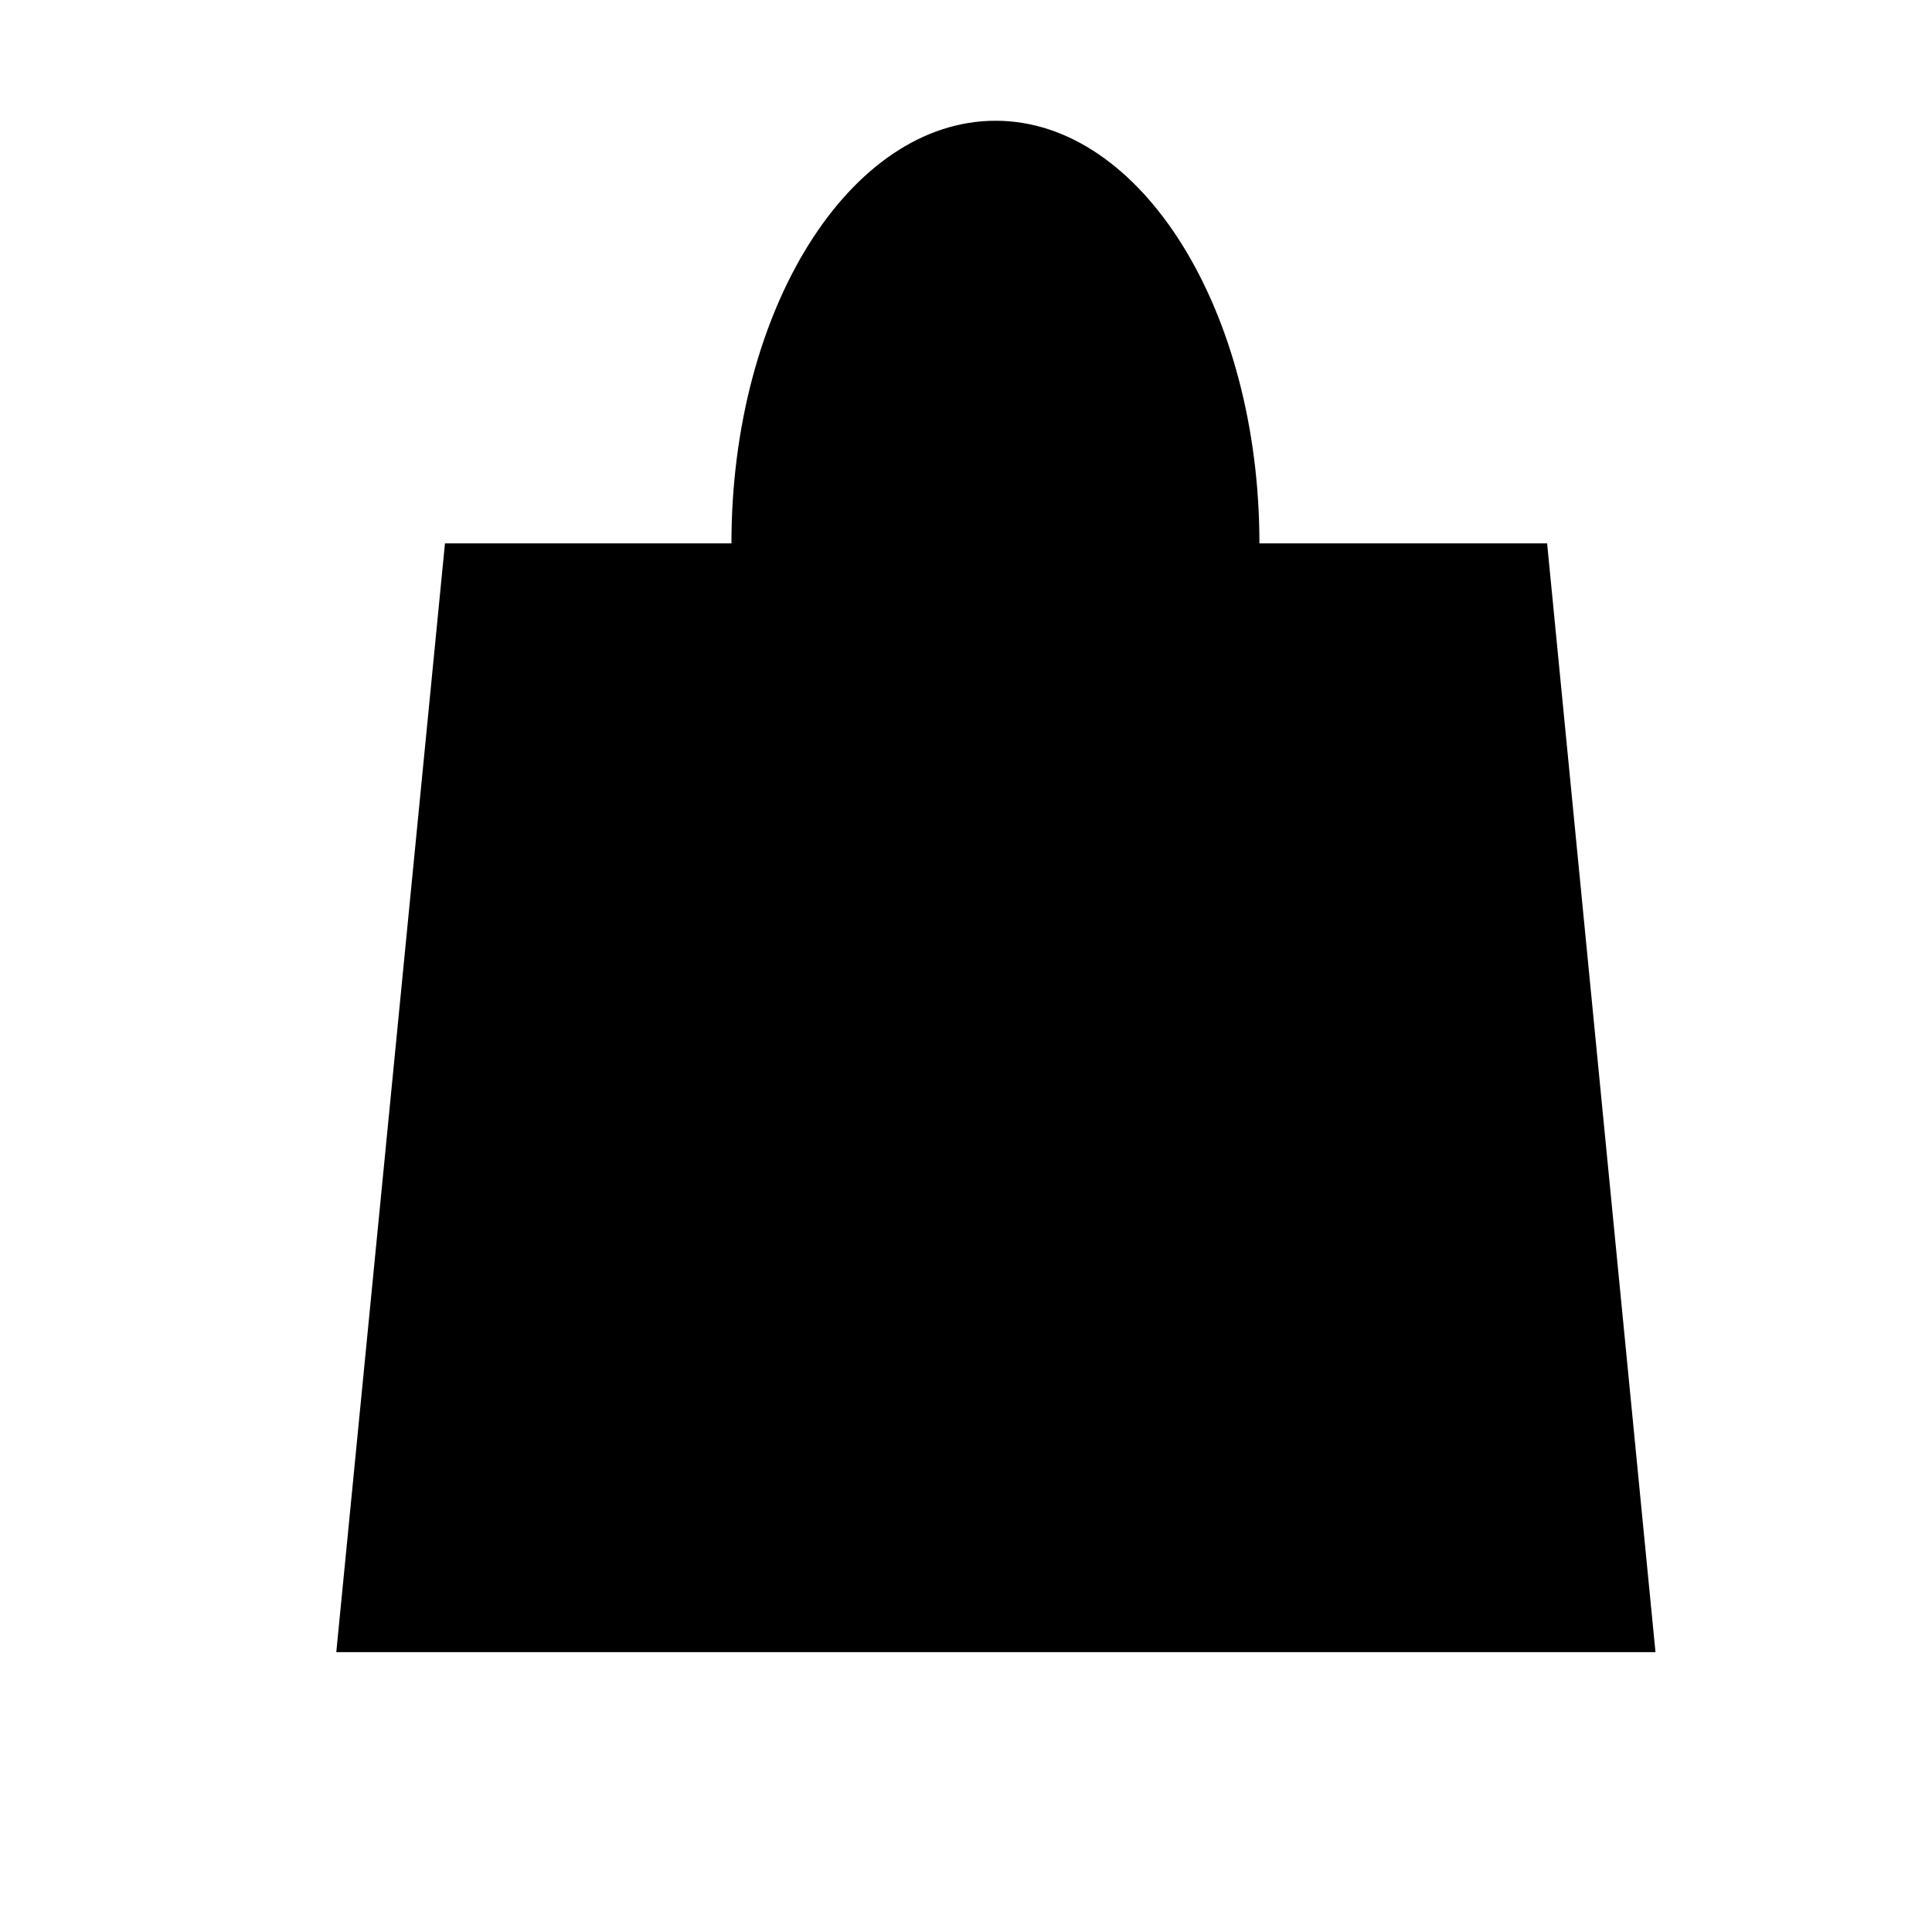
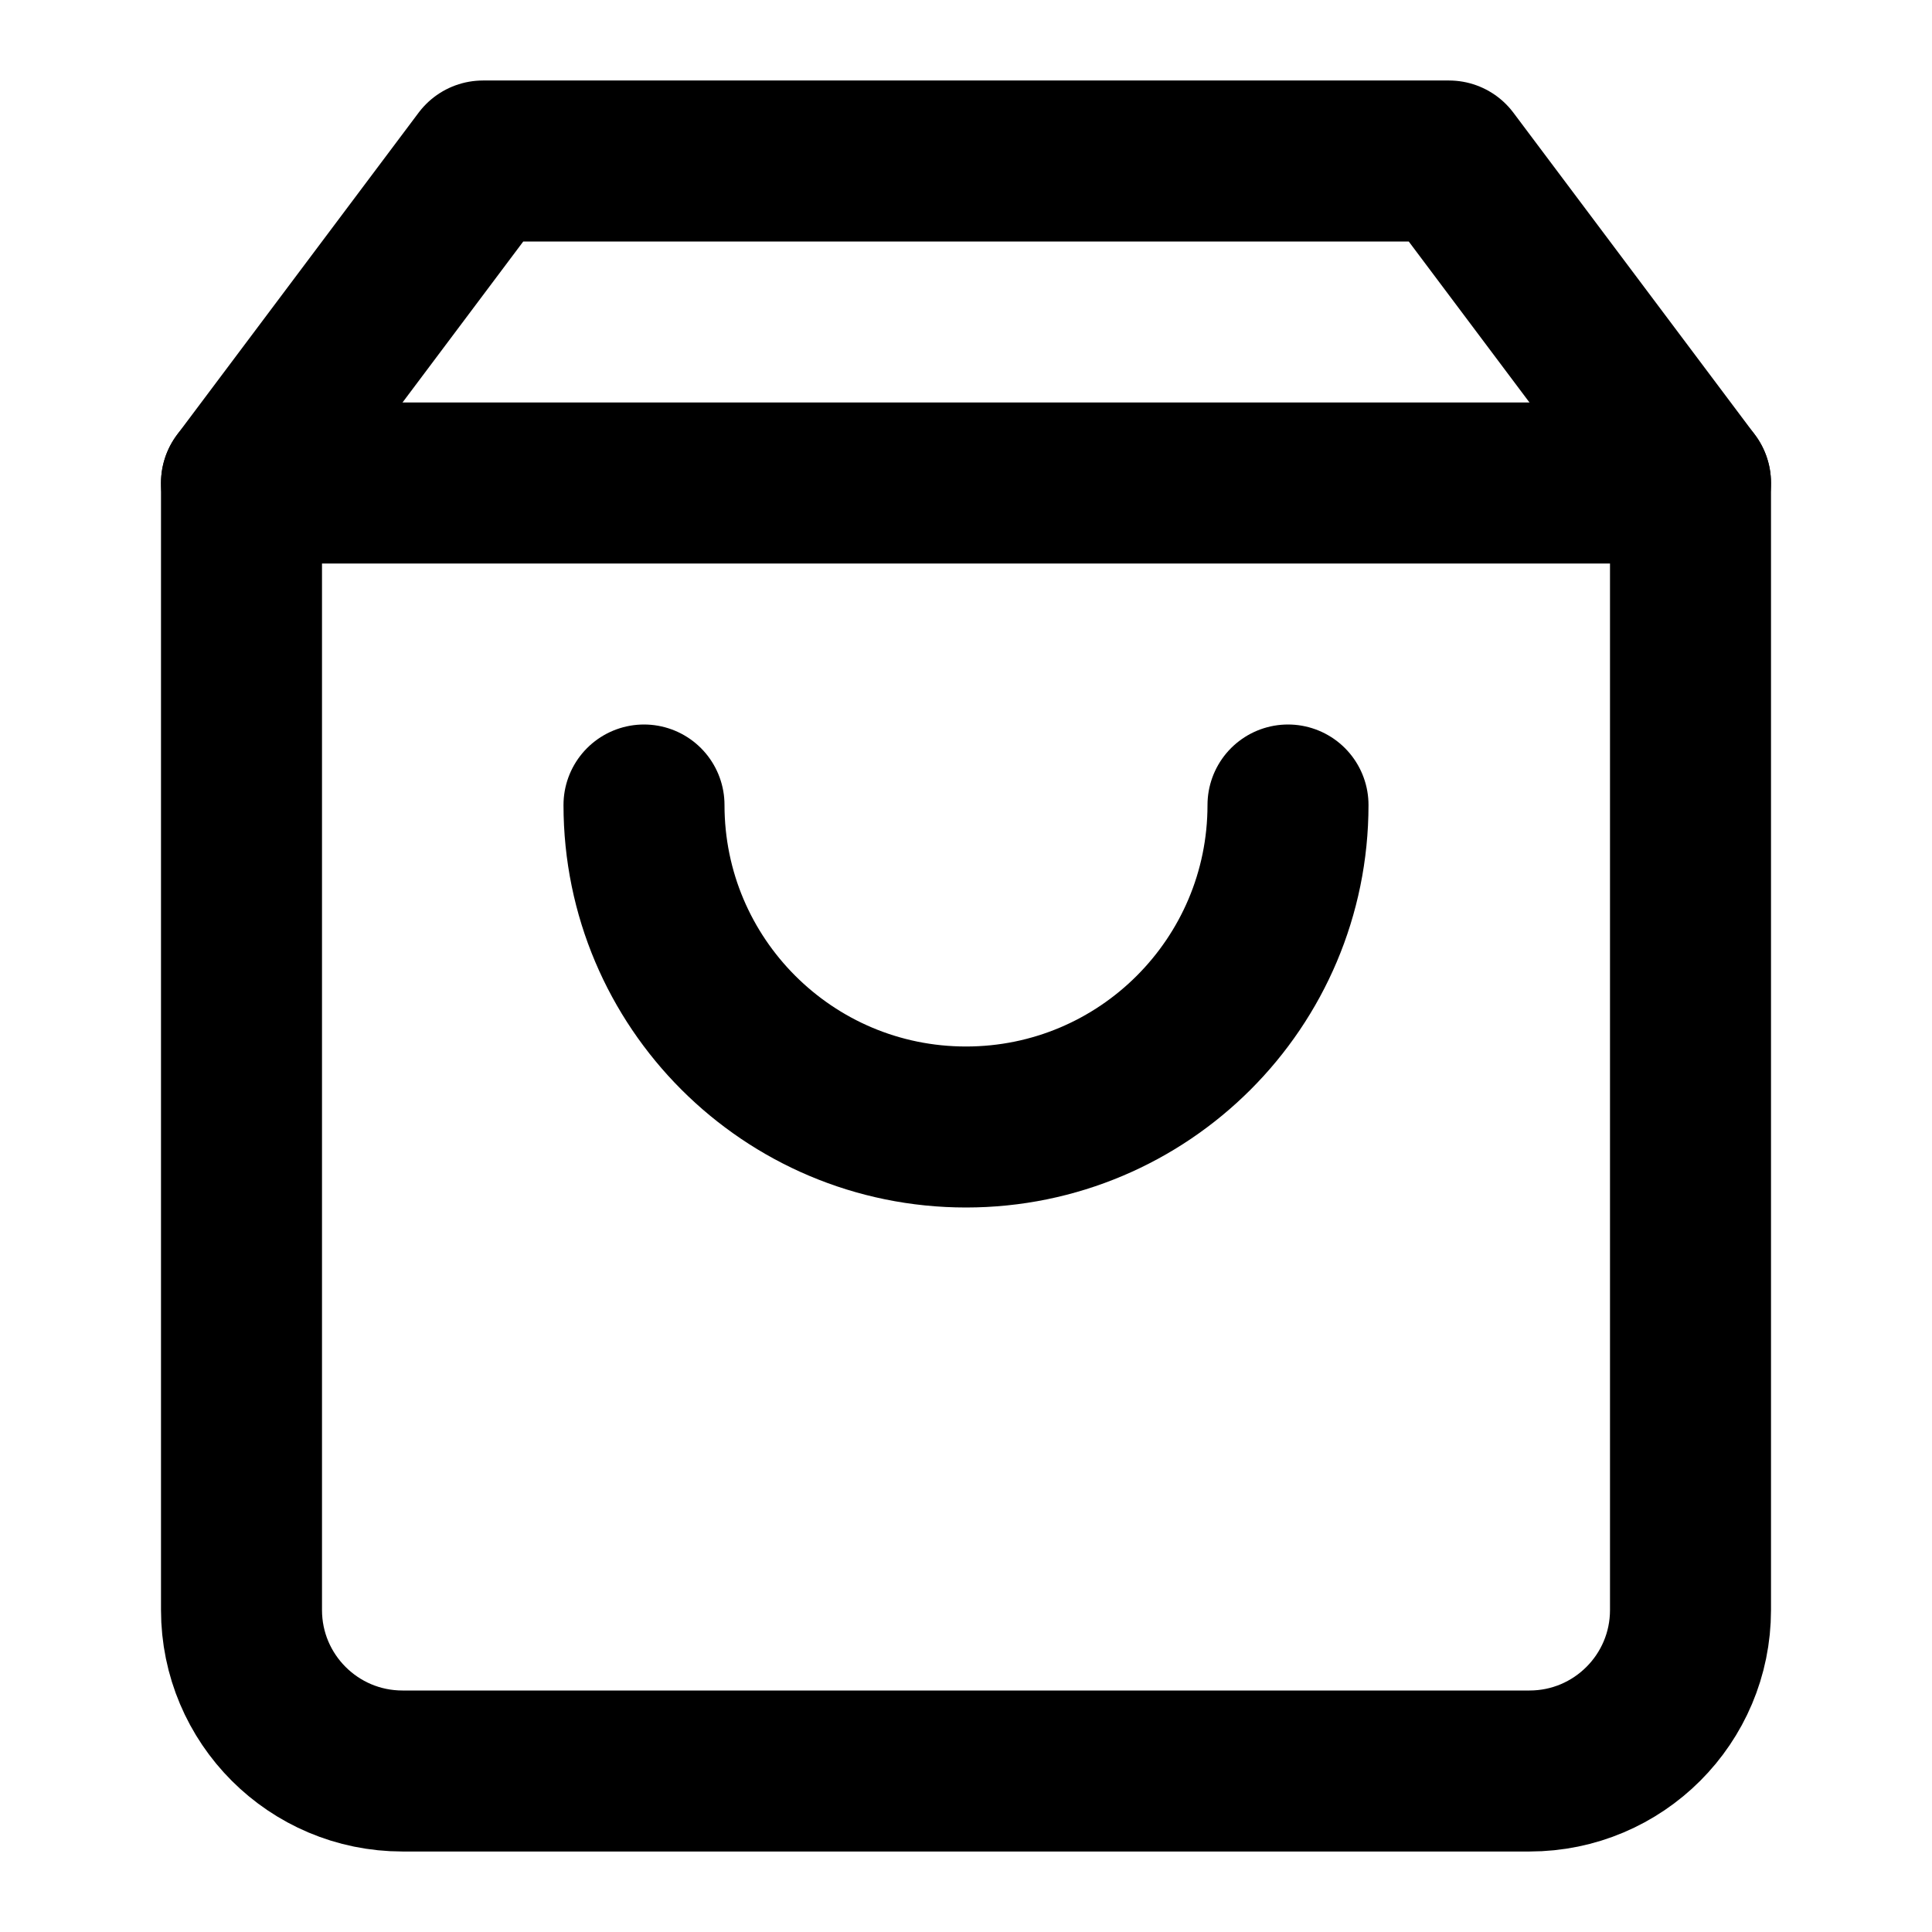
- <svg aria-hidden="true" focusable="false" role="presentation" class="icon icon-bag" viewBox="0 0 64 64">
-   <path d="M24.23 18c0-7.75 3.92-14 8.75-14s8.74 6.29 8.74 14m-26.98 0h36.51l3.59 36.73h-43.7Z">
+ <svg xmlns="http://www.w3.org/2000/svg" width="24" height="24" viewBox="0 0 24 24" fill="none" stroke="currentColor" stroke-width="2" stroke-linecap="round" stroke-linejoin="round" class="icon icon-bag">
+   <path d="M6 2L3 6v14a2 2 0 0 0 2 2h14a2 2 0 0 0 2-2V6l-3-4z">
+ 	</path>
+   <line x1="3" y1="6" x2="21" y2="6">
+ 	</line>
+   <path d="M16 10a4 4 0 0 1-8 0">
	</path>
</svg>
